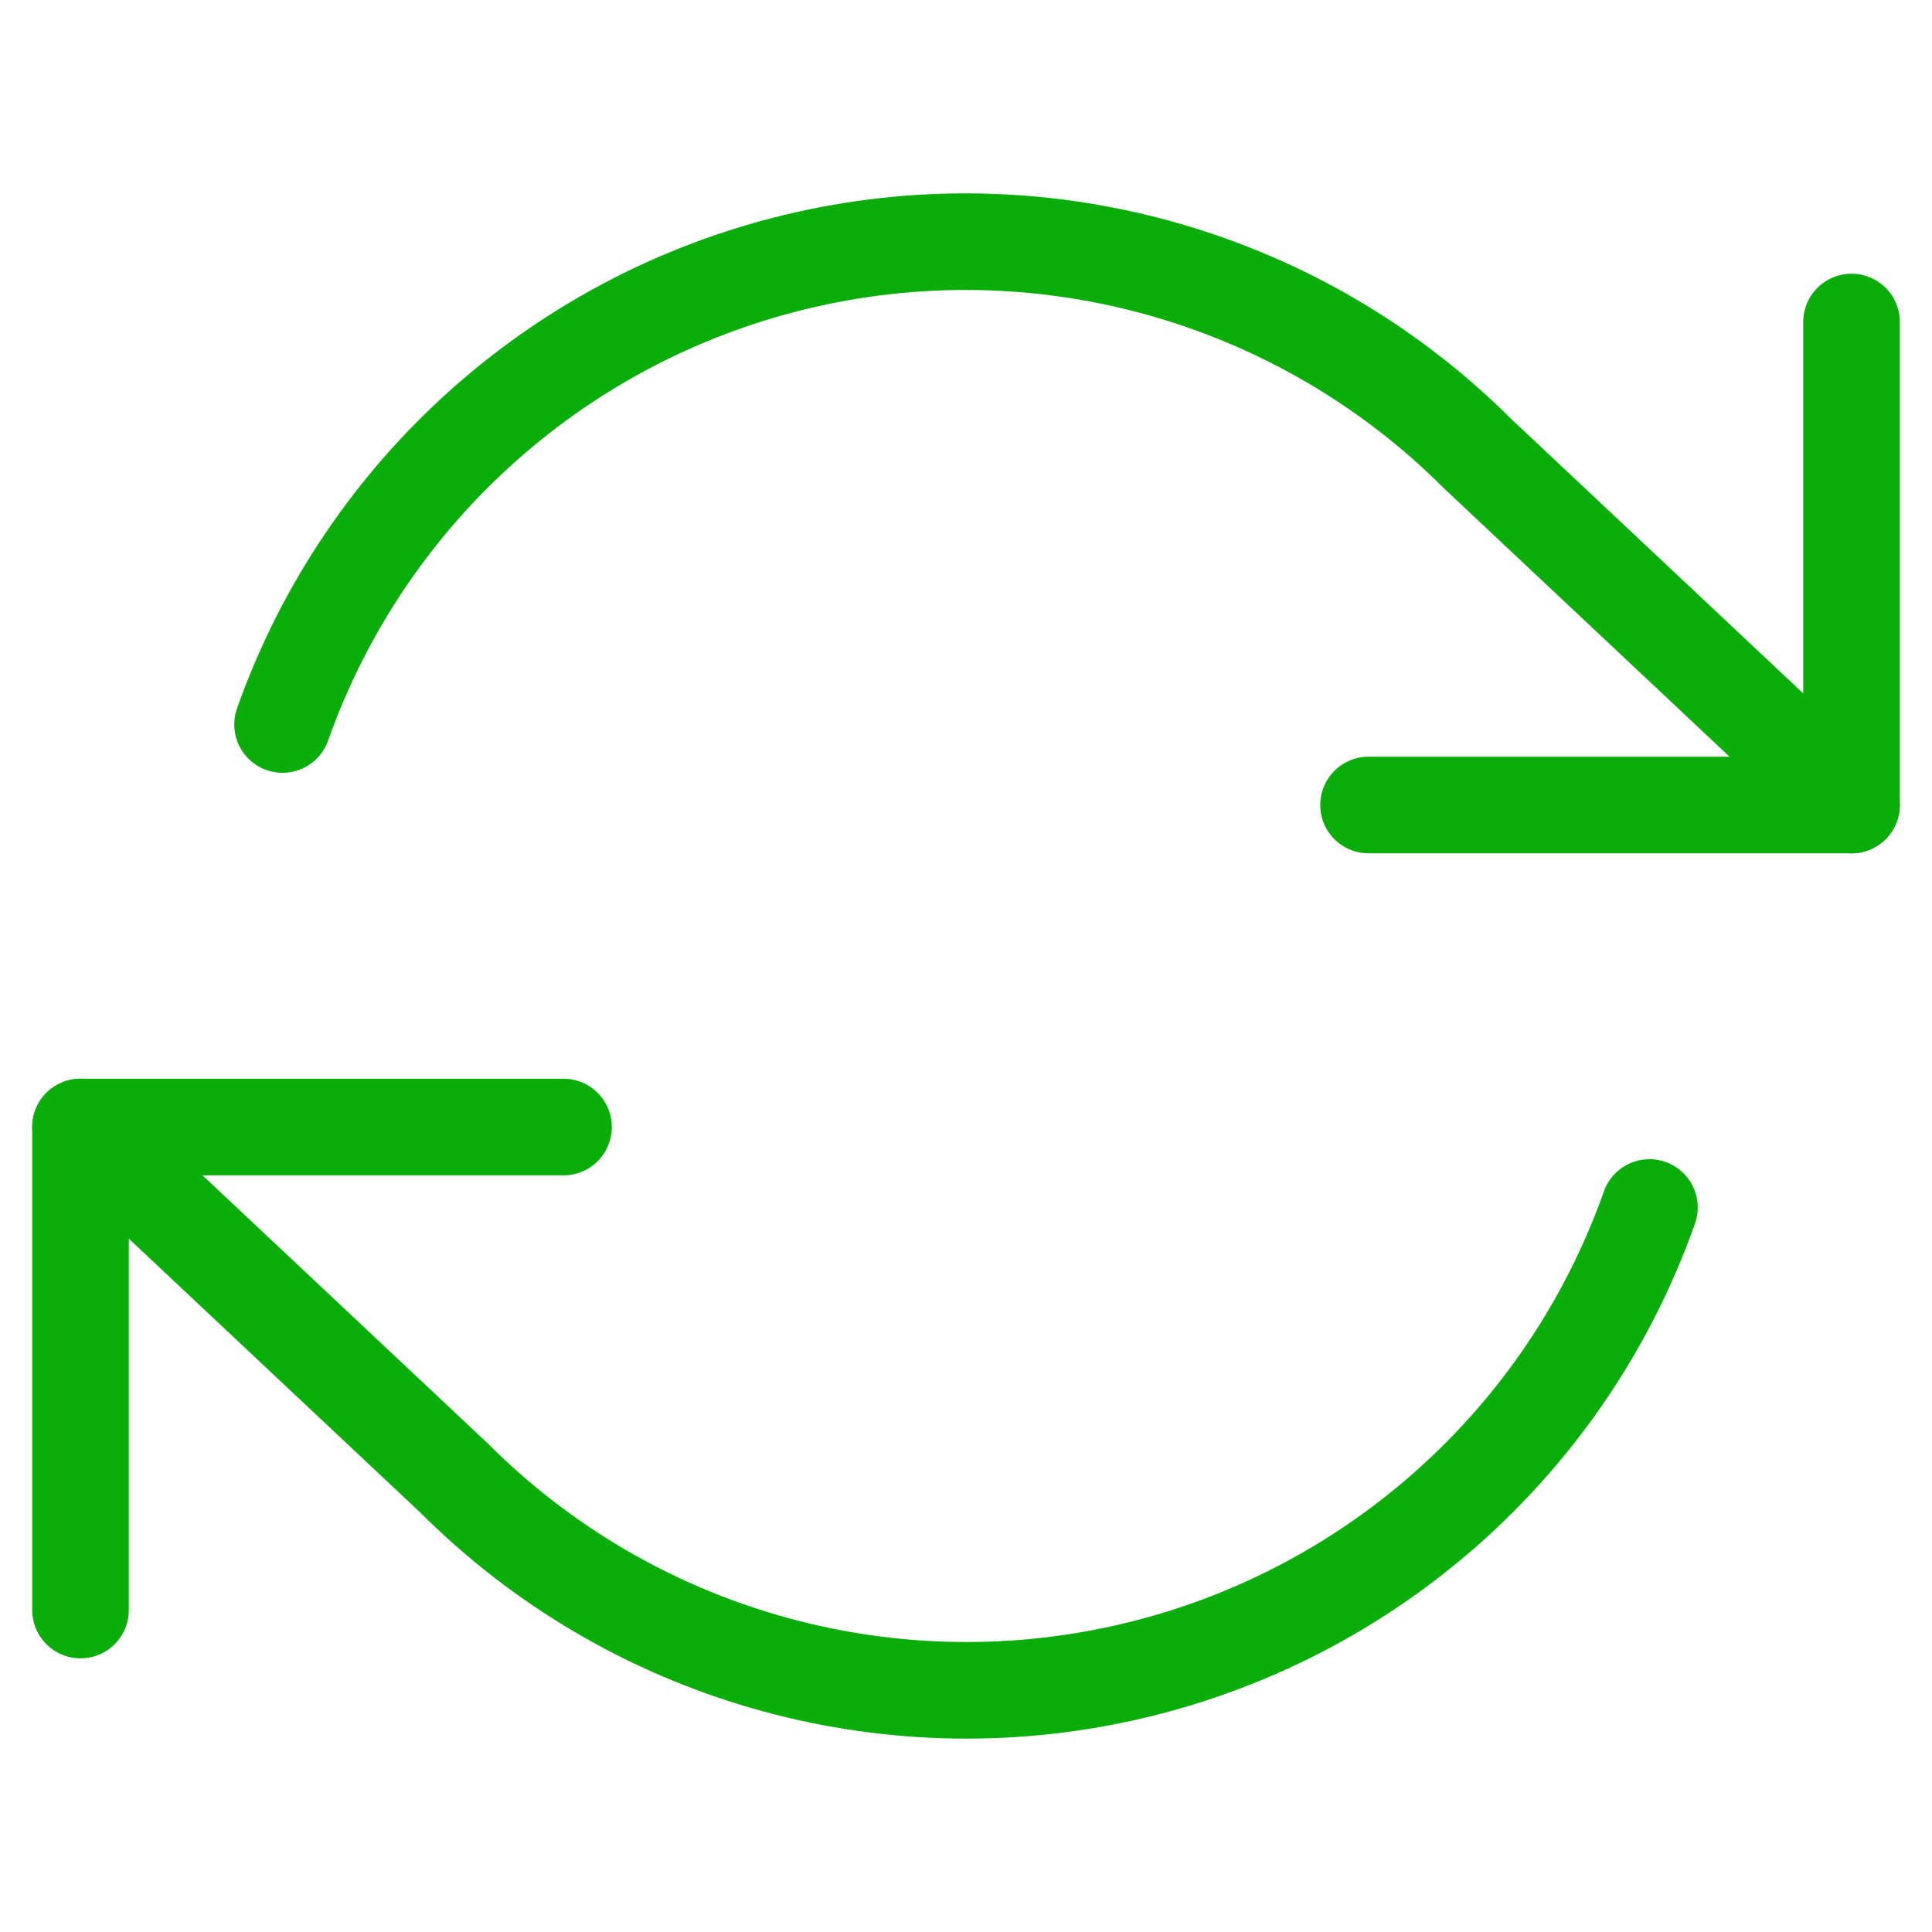
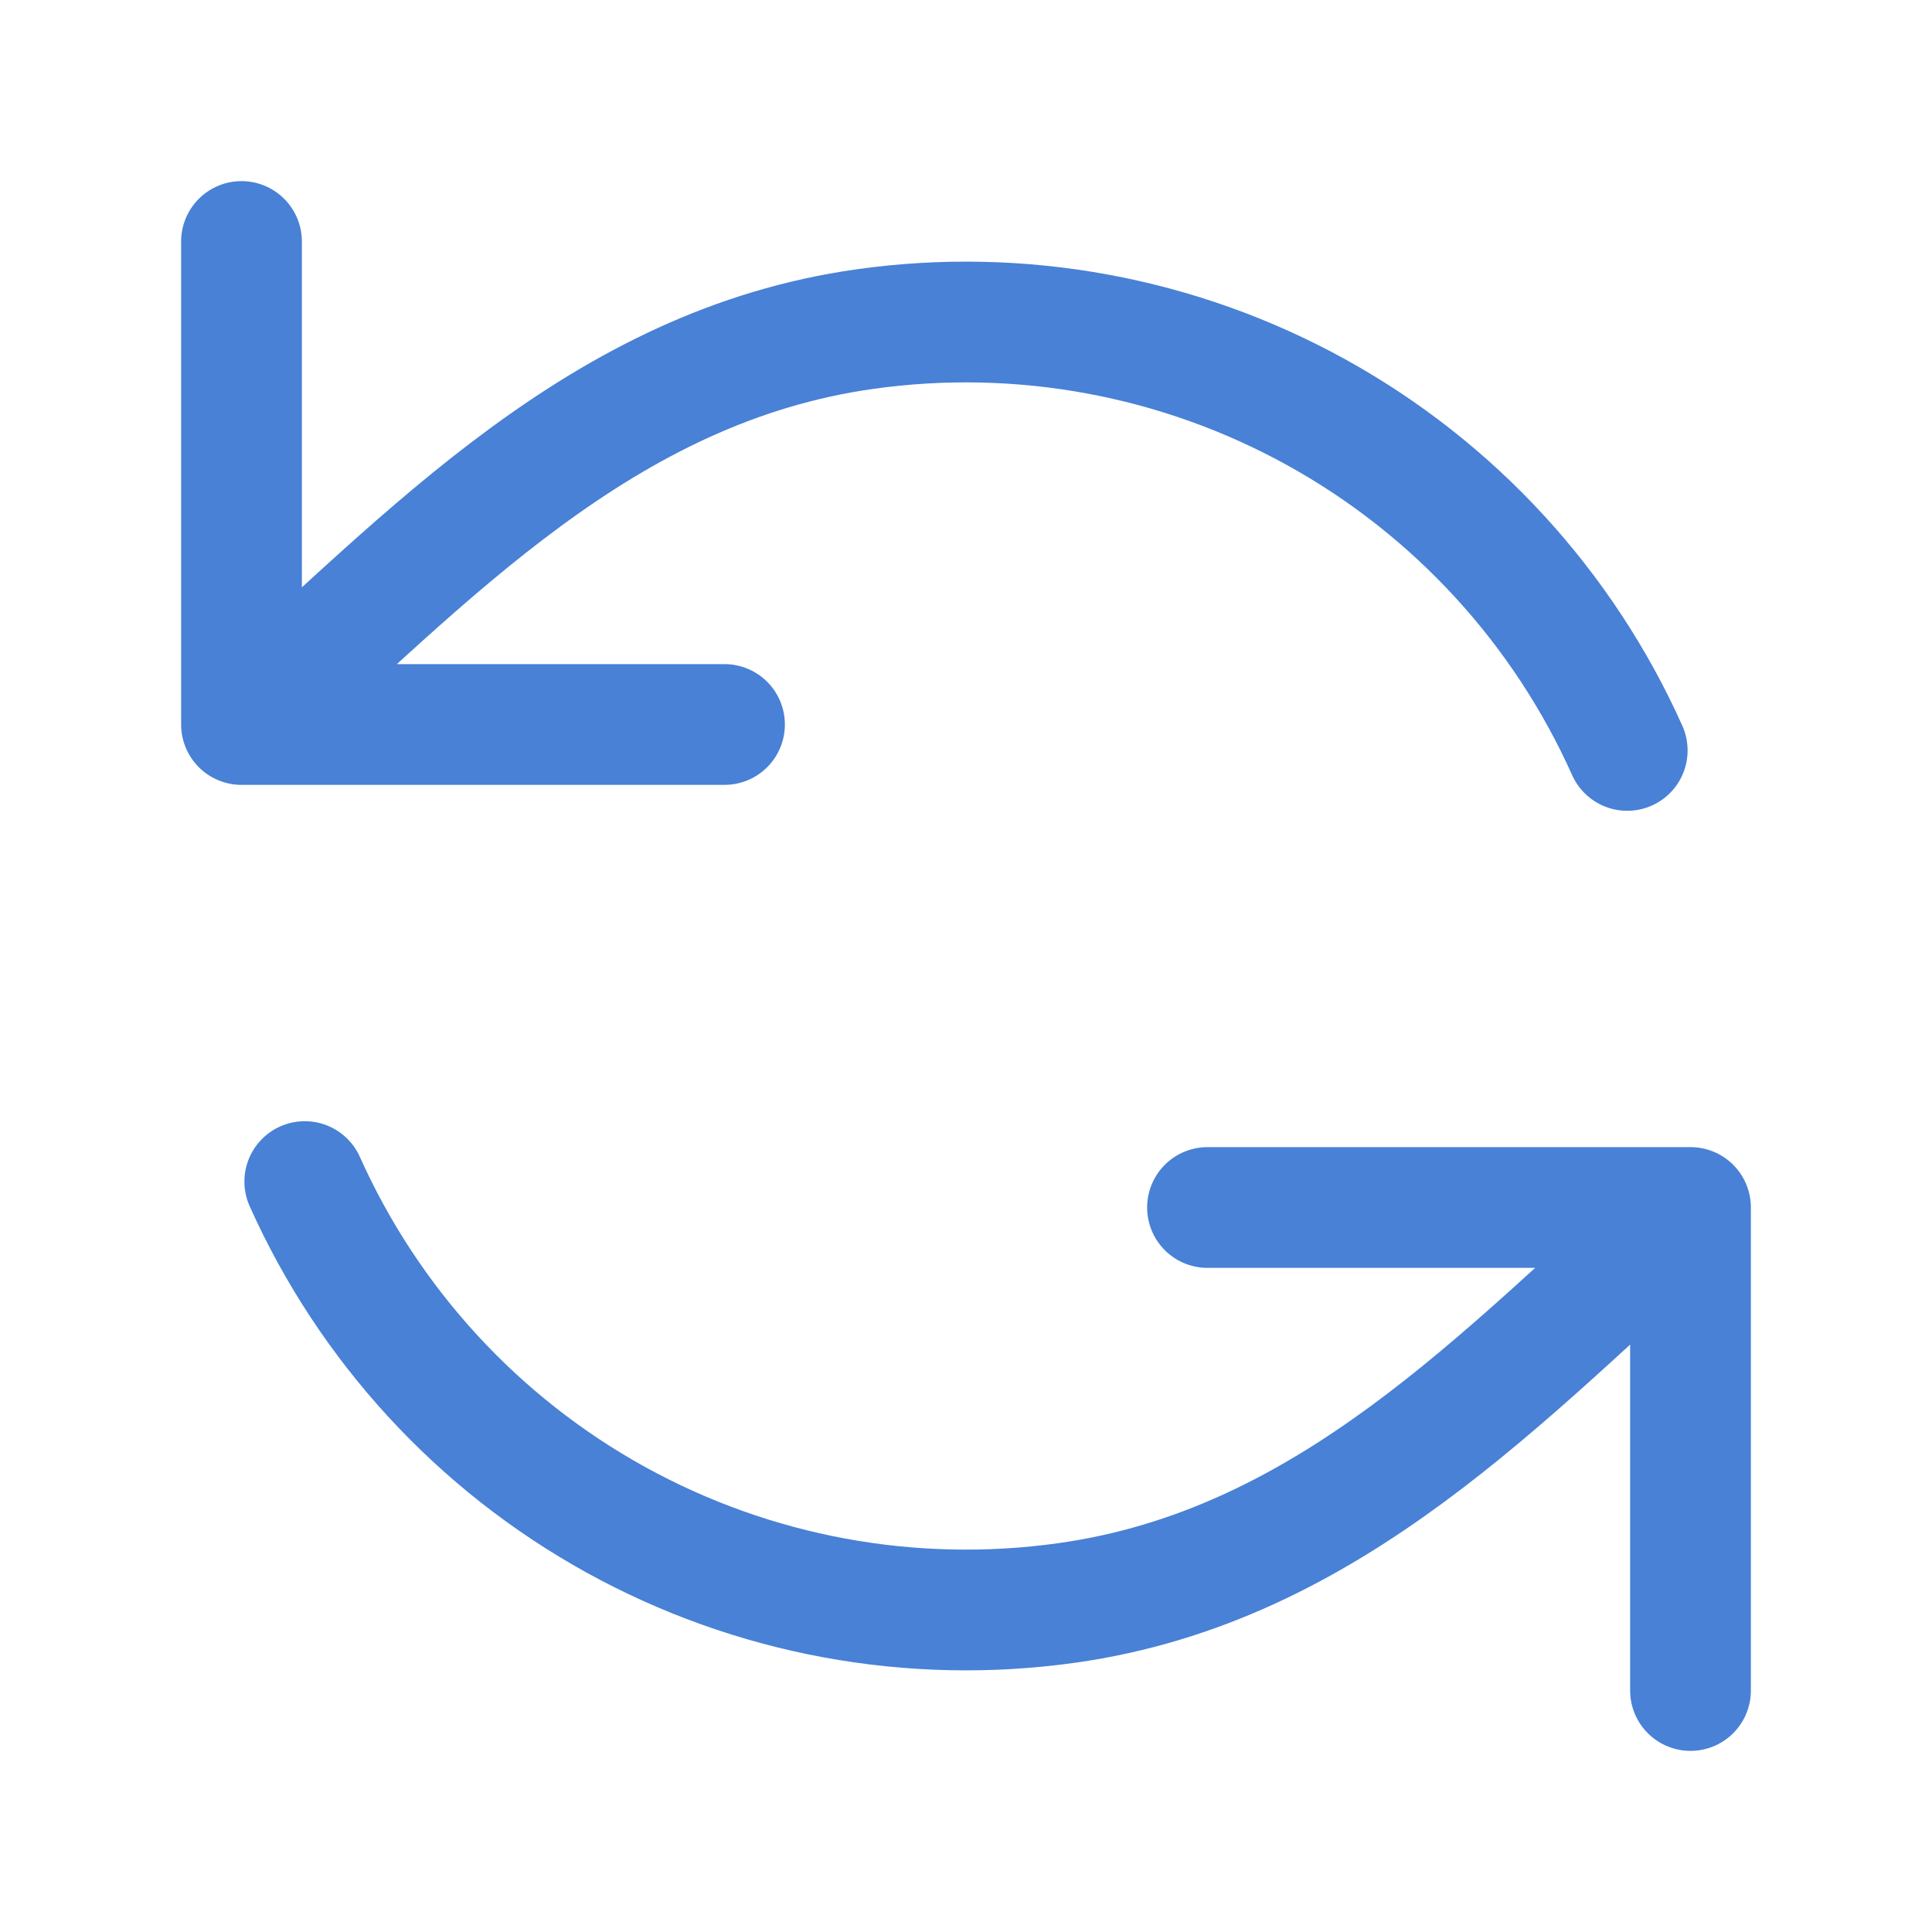
- <svg xmlns="http://www.w3.org/2000/svg" width="40" height="40" fill="none">
-   <path d="M38.334 6.667v10h-10M1.667 33.334v-10h10" stroke="#0AAD0A" stroke-width="2" stroke-linecap="round" stroke-linejoin="round" />
-   <path d="M5.85 15A15 15 0 0130.6 9.4l7.733 7.267M1.667 23.333L9.4 30.6A15 15 0 0034.15 25" stroke="#0AAD0A" stroke-width="2" stroke-linecap="round" stroke-linejoin="round" />
+ <svg xmlns="http://www.w3.org/2000/svg" width="75px" height="75px" viewBox="0 0 24 24" fill="none" stroke="#4881d6">
+   <g id="SVGRepo_bgCarrier" stroke-width="0" />
+   <g id="SVGRepo_tracerCarrier" stroke-linecap="round" stroke-linejoin="round" />
+   <g id="SVGRepo_iconCarrier">
+     <path d="M3 3V9M3 9H9M3 9C5.327 6.911 7.483 4.547 10.745 4.088C12.678 3.816 14.646 4.179 16.354 5.123C18.062 6.067 19.416 7.541 20.214 9.322M21 21V15M21 15H15M21 15C18.672 17.089 16.517 19.453 13.255 19.912C11.322 20.184 9.354 19.821 7.646 18.877C5.938 17.933 4.584 16.459 3.786 14.678" stroke="#4881d6" stroke-width="1.5" stroke-linecap="round" stroke-linejoin="round" />
+   </g>
</svg>
